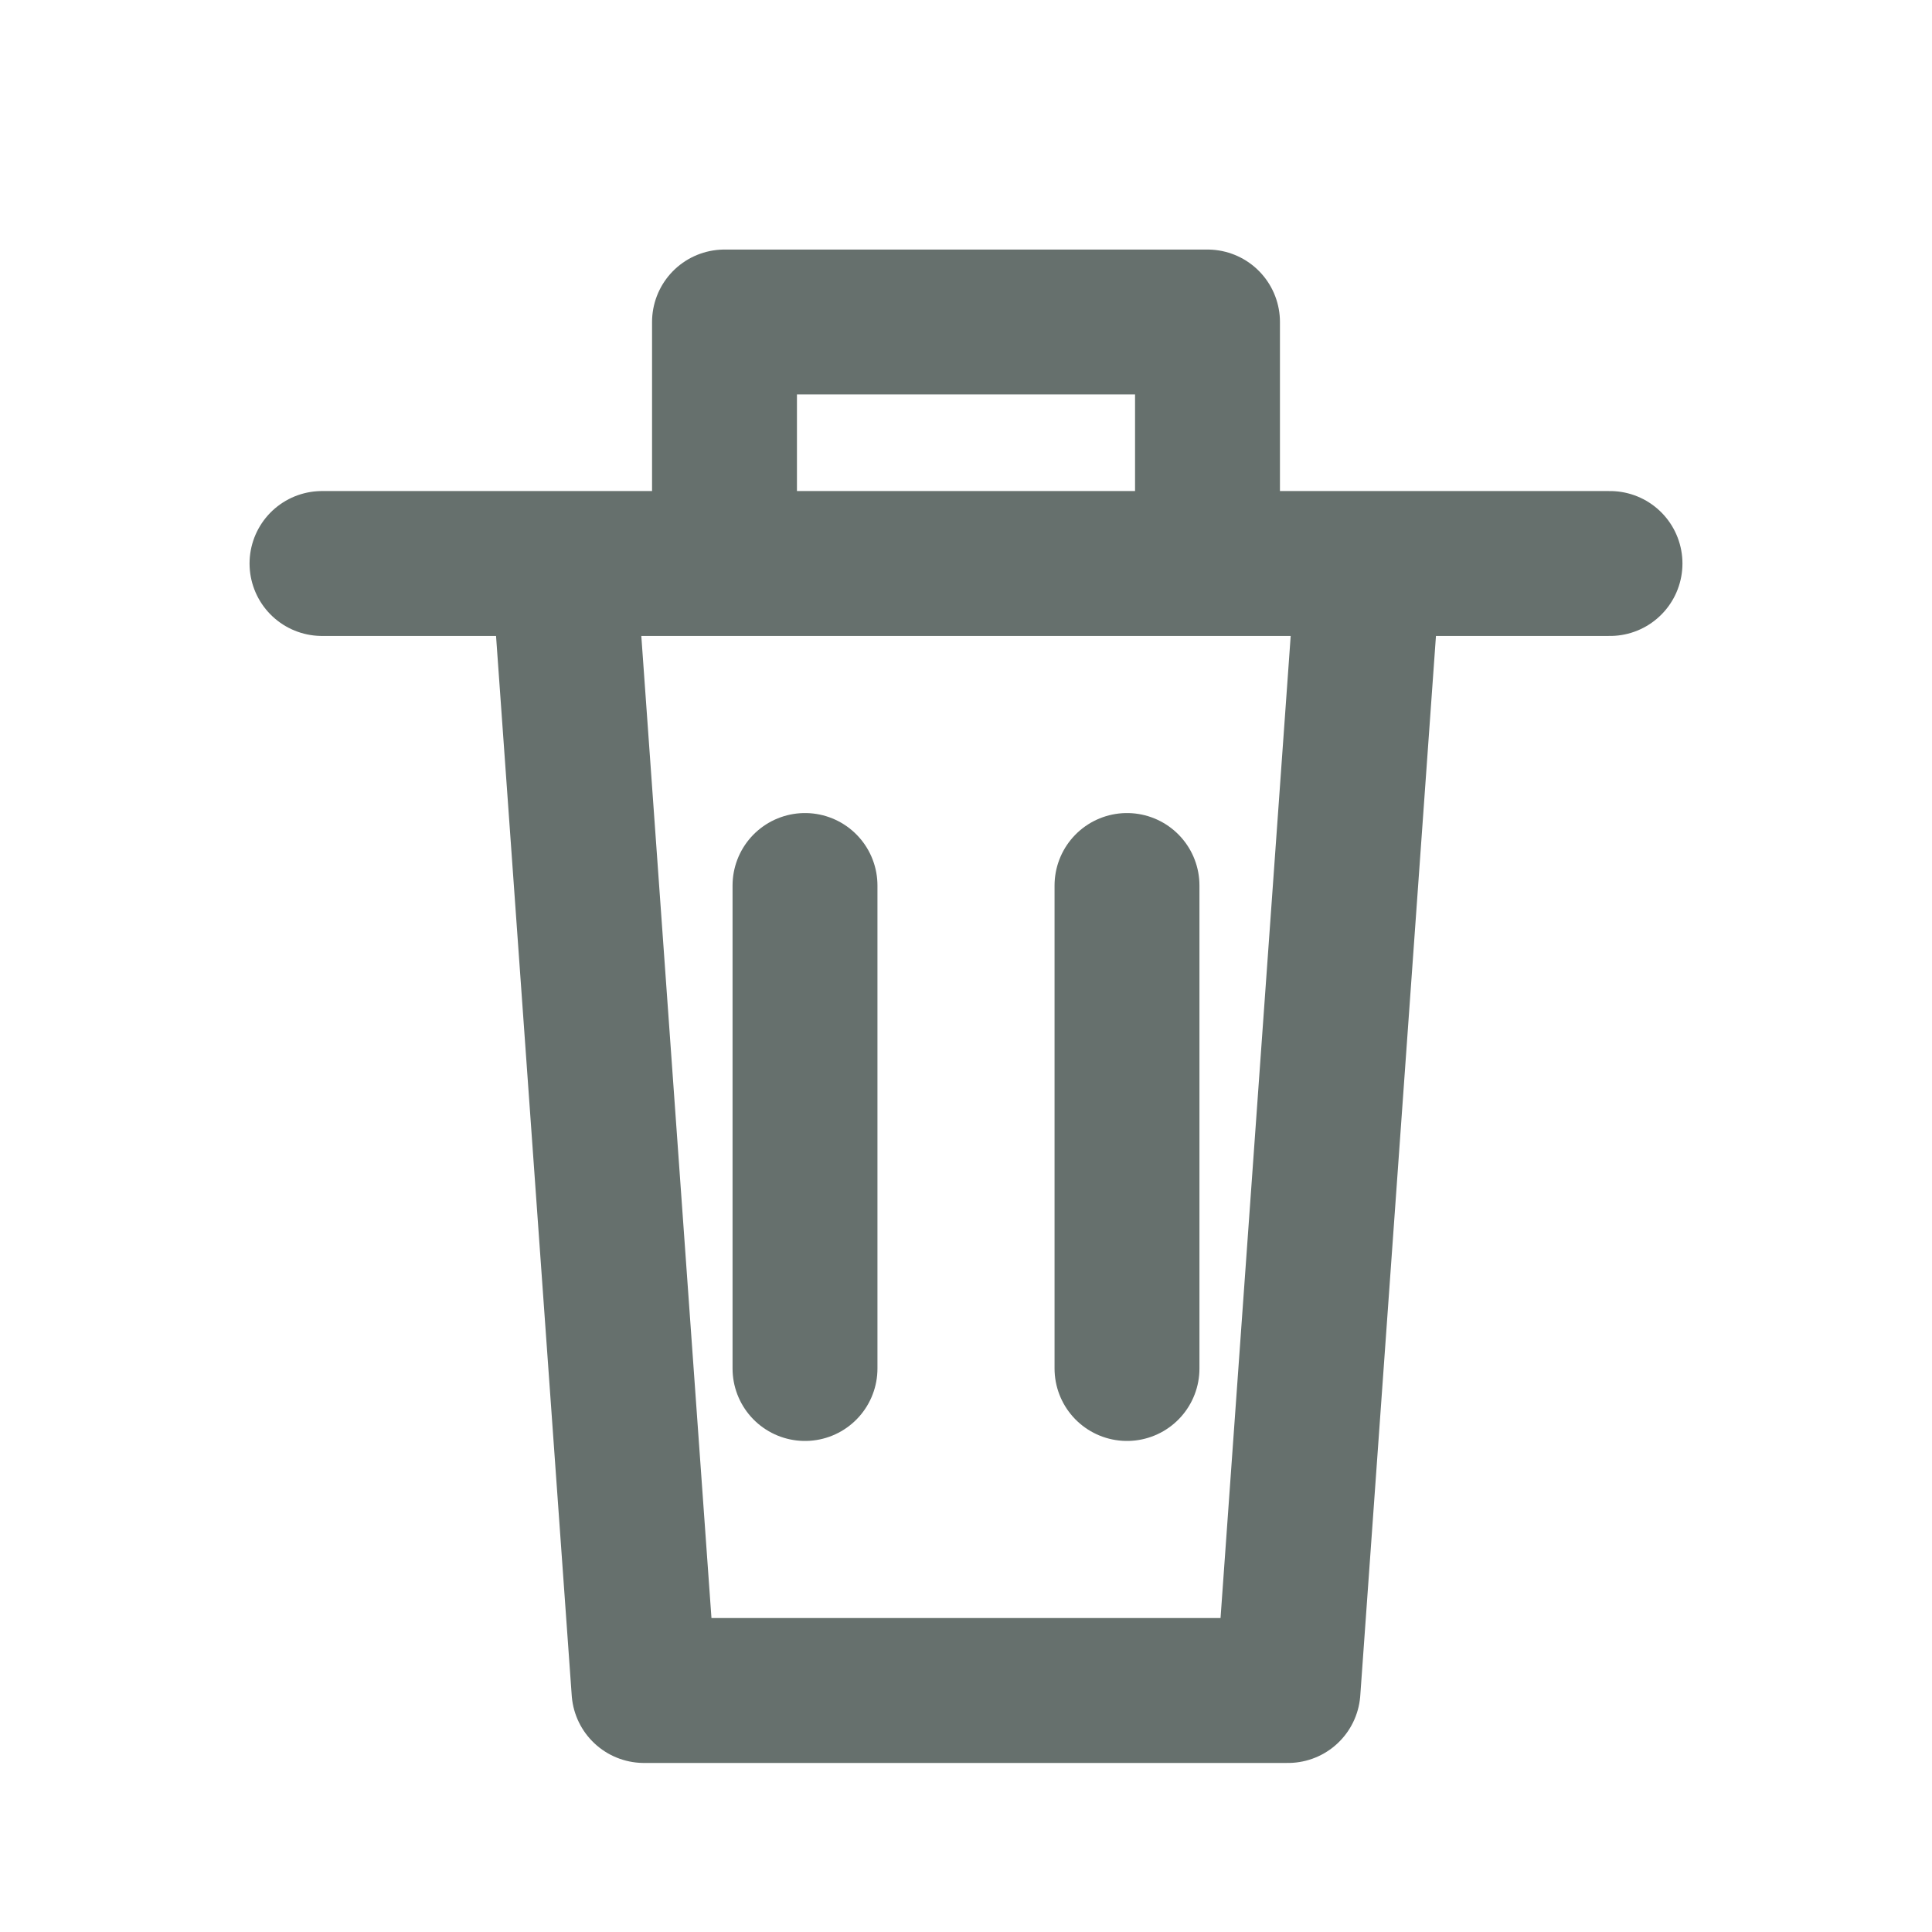
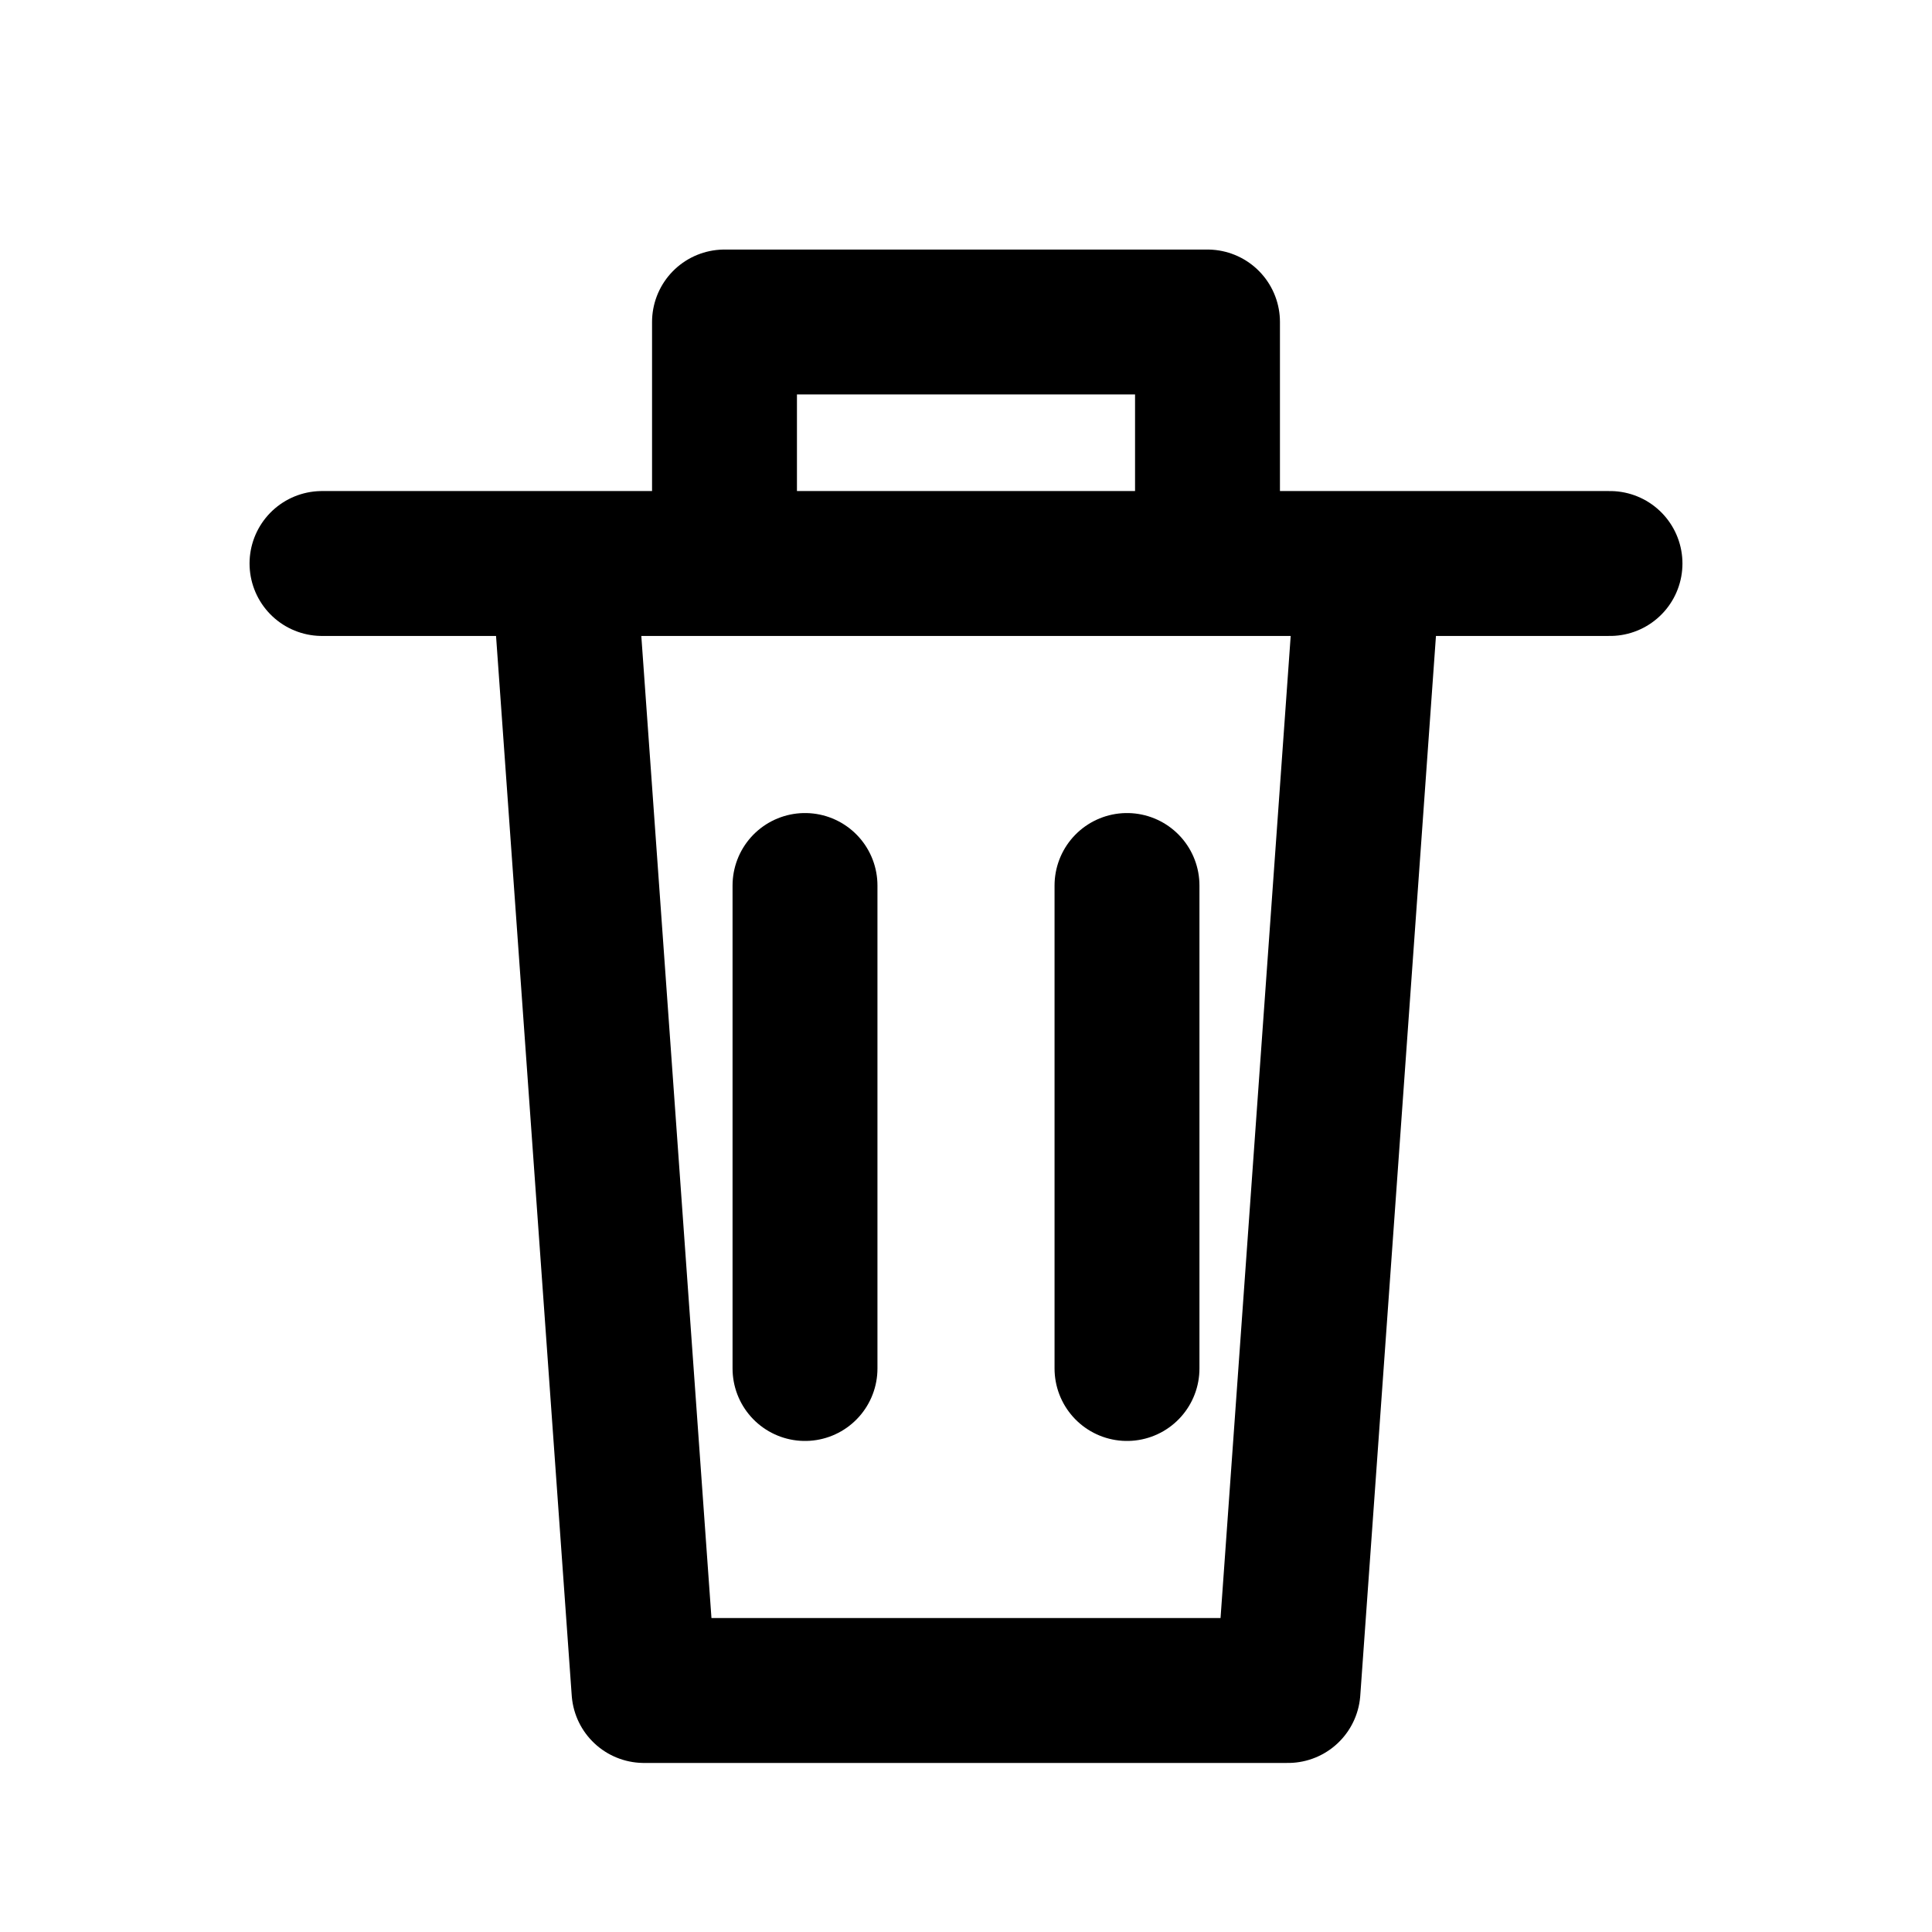
- <svg xmlns="http://www.w3.org/2000/svg" width="24" height="24" viewBox="0 0 24 24" fill="none" stroke="#66706D" stroke-width="1.8" stroke-linecap="round" stroke-linejoin="round">
+ <svg xmlns="http://www.w3.org/2000/svg" width="24" height="24" viewBox="0 0 24 24" fill="none" stroke="currentColor" stroke-width="1.8" stroke-linecap="round" stroke-linejoin="round">
  <path d="M4 7h16M9 7V4h6v3M7 7l1 14h8l1-14M10 11v6M14 11v6" />
</svg>
